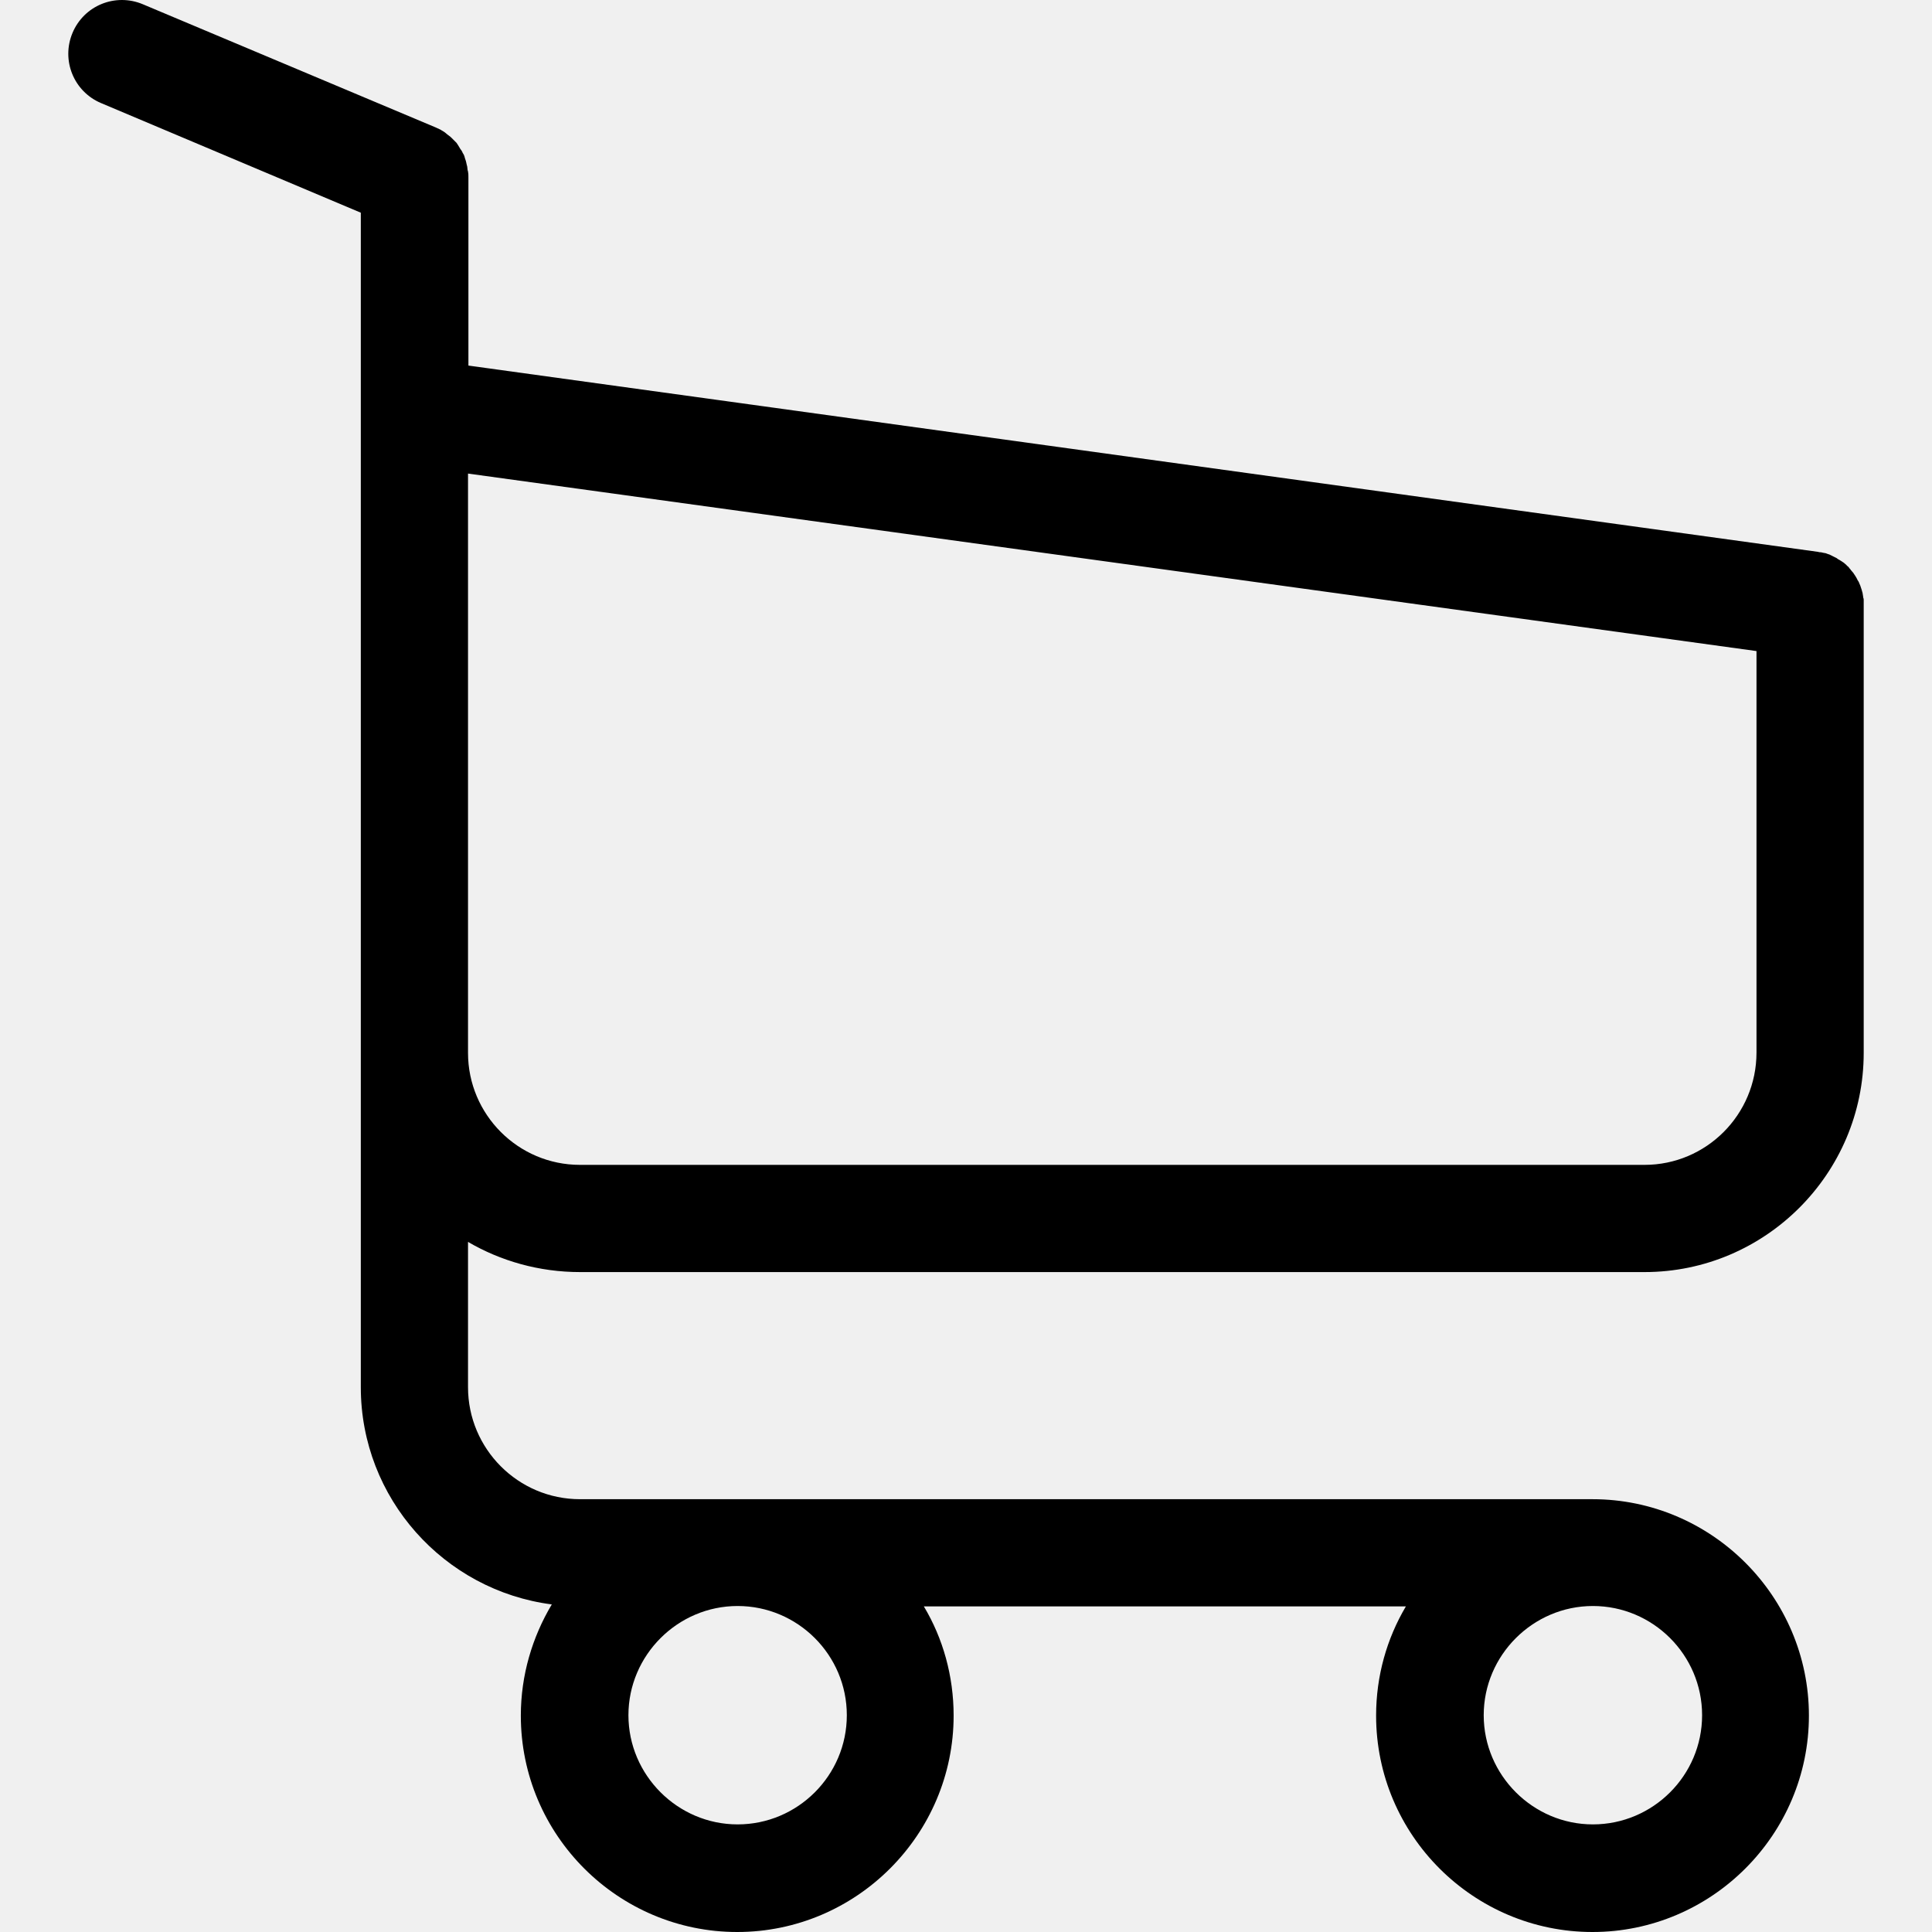
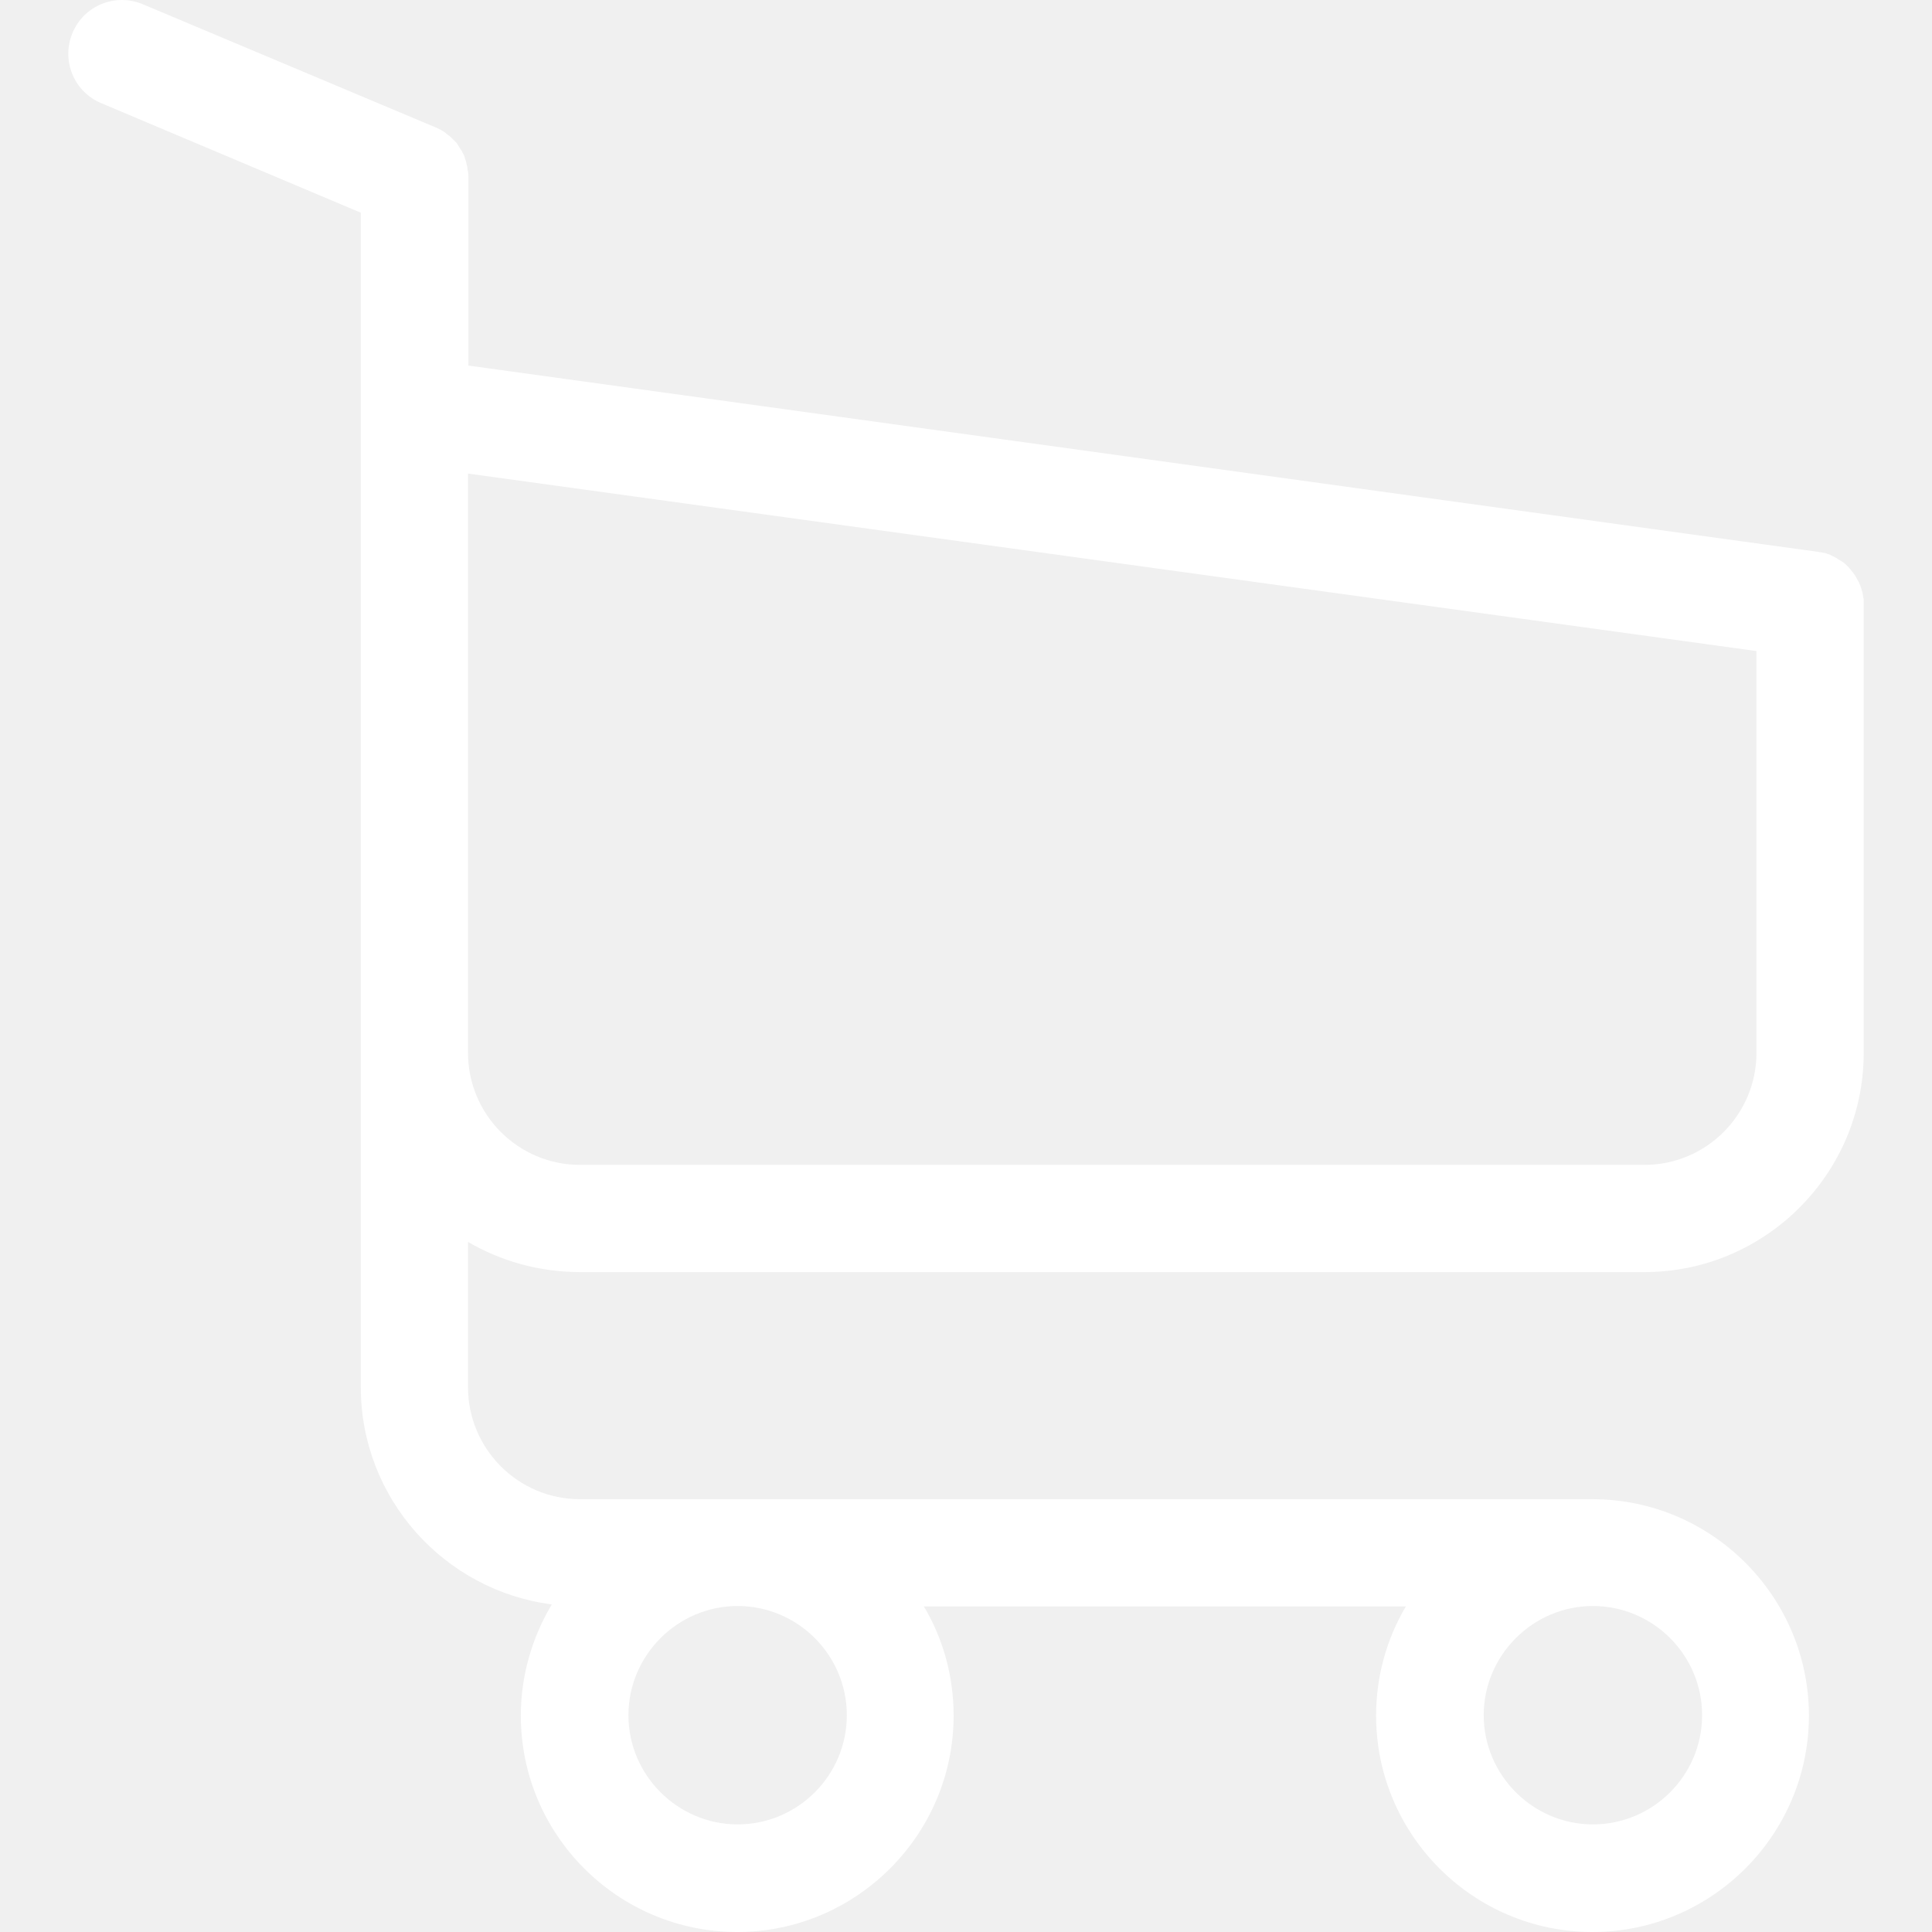
<svg xmlns="http://www.w3.org/2000/svg" version="1.1" id="Capa_1" x="0px" y="0px" viewBox="0 0 486.569 486.569" style="enable-background:new 0 0 486.569 486.569;" xml:space="preserve">
  <g>
-     <path d="M146.069,320.369h268.1c30.4,0,55.2-24.8,55.2-55.2v-112.8c0-0.1,0-0.3,0-0.4c0-0.3,0-0.5,0-0.8c0-0.2,0-0.4-0.1-0.6   c0-0.2-0.1-0.5-0.1-0.7s-0.1-0.4-0.1-0.6c-0.1-0.2-0.1-0.4-0.2-0.7c-0.1-0.2-0.1-0.4-0.2-0.6c-0.1-0.2-0.1-0.4-0.2-0.6   c-0.1-0.2-0.2-0.4-0.3-0.7c-0.1-0.2-0.2-0.4-0.3-0.5c-0.1-0.2-0.2-0.4-0.3-0.6c-0.1-0.2-0.2-0.3-0.3-0.5c-0.1-0.2-0.3-0.4-0.4-0.6   c-0.1-0.2-0.2-0.3-0.4-0.5c-0.1-0.2-0.3-0.3-0.4-0.5s-0.3-0.3-0.4-0.5s-0.3-0.3-0.4-0.4c-0.2-0.2-0.3-0.3-0.5-0.5   c-0.2-0.1-0.3-0.3-0.5-0.4c-0.2-0.1-0.4-0.3-0.6-0.4c-0.2-0.1-0.3-0.2-0.5-0.3s-0.4-0.2-0.6-0.4c-0.2-0.1-0.4-0.2-0.6-0.3   s-0.4-0.2-0.6-0.3s-0.4-0.2-0.6-0.3s-0.4-0.1-0.6-0.2c-0.2-0.1-0.5-0.2-0.7-0.2s-0.4-0.1-0.5-0.1c-0.3-0.1-0.5-0.1-0.8-0.1   c-0.1,0-0.2-0.1-0.4-0.1l-339.8-46.9v-47.4c0-0.5,0-1-0.1-1.4c0-0.1,0-0.2-0.1-0.4c0-0.3-0.1-0.6-0.1-0.9c-0.1-0.3-0.1-0.5-0.2-0.8   c0-0.2-0.1-0.3-0.1-0.5c-0.1-0.3-0.2-0.6-0.3-0.9c0-0.1-0.1-0.3-0.1-0.4c-0.1-0.3-0.2-0.5-0.4-0.8c-0.1-0.1-0.1-0.3-0.2-0.4   c-0.1-0.2-0.2-0.4-0.4-0.6c-0.1-0.2-0.2-0.3-0.3-0.5s-0.2-0.3-0.3-0.5s-0.3-0.4-0.4-0.6c-0.1-0.1-0.2-0.2-0.3-0.3   c-0.2-0.2-0.4-0.4-0.6-0.6c-0.1-0.1-0.2-0.2-0.3-0.3c-0.2-0.2-0.4-0.4-0.7-0.6c-0.1-0.1-0.3-0.2-0.4-0.3c-0.2-0.2-0.4-0.3-0.6-0.5   c-0.3-0.2-0.6-0.4-0.8-0.5c-0.1-0.1-0.2-0.1-0.3-0.2c-0.4-0.2-0.9-0.4-1.3-0.6l-73.7-31c-6.9-2.9-14.8,0.3-17.7,7.2   s0.3,14.8,7.2,17.7l65.4,27.6v61.2v9.7v74.4v66.5v84c0,28,21,51.2,48.1,54.7c-4.9,8.2-7.8,17.8-7.8,28c0,30.1,24.5,54.5,54.5,54.5   s54.5-24.5,54.5-54.5c0-10-2.7-19.5-7.5-27.5h121.4c-4.8,8.1-7.5,17.5-7.5,27.5c0,30.1,24.5,54.5,54.5,54.5s54.5-24.5,54.5-54.5   s-24.5-54.5-54.5-54.5h-255c-15.6,0-28.2-12.7-28.2-28.2v-36.6C126.069,317.569,135.769,320.369,146.069,320.369z M213.269,431.969   c0,15.2-12.4,27.5-27.5,27.5s-27.5-12.4-27.5-27.5s12.4-27.5,27.5-27.5S213.269,416.769,213.269,431.969z M428.669,431.969   c0,15.2-12.4,27.5-27.5,27.5s-27.5-12.4-27.5-27.5s12.4-27.5,27.5-27.5S428.669,416.769,428.669,431.969z M414.169,293.369h-268.1   c-15.6,0-28.2-12.7-28.2-28.2v-66.5v-74.4v-5l324.5,44.7v101.1C442.369,280.769,429.669,293.369,414.169,293.369z" />
+     <path d="M146.069,320.369h268.1c30.4,0,55.2-24.8,55.2-55.2v-112.8c0-0.1,0-0.3,0-0.4c0-0.3,0-0.5,0-0.8c0-0.2,0-0.4-0.1-0.6   c0-0.2-0.1-0.5-0.1-0.7s-0.1-0.4-0.1-0.6c-0.1-0.2-0.1-0.4-0.2-0.7c-0.1-0.2-0.1-0.4-0.2-0.6c-0.1-0.2-0.1-0.4-0.2-0.6   c-0.1-0.2-0.2-0.4-0.3-0.7c-0.1-0.2-0.2-0.4-0.3-0.5c-0.1-0.2-0.2-0.4-0.3-0.6c-0.1-0.2-0.2-0.3-0.3-0.5c-0.1-0.2-0.3-0.4-0.4-0.6   c-0.1-0.2-0.2-0.3-0.4-0.5c-0.1-0.2-0.3-0.3-0.4-0.5s-0.3-0.3-0.4-0.5s-0.3-0.3-0.4-0.4c-0.2-0.2-0.3-0.3-0.5-0.5   c-0.2-0.1-0.3-0.3-0.5-0.4c-0.2-0.1-0.4-0.3-0.6-0.4c-0.2-0.1-0.3-0.2-0.5-0.3s-0.4-0.2-0.6-0.4c-0.2-0.1-0.4-0.2-0.6-0.3   s-0.4-0.2-0.6-0.3s-0.4-0.2-0.6-0.3s-0.4-0.1-0.6-0.2c-0.2-0.1-0.5-0.2-0.7-0.2s-0.4-0.1-0.5-0.1c-0.3-0.1-0.5-0.1-0.8-0.1   c-0.1,0-0.2-0.1-0.4-0.1l-339.8-46.9v-47.4c0-0.5,0-1-0.1-1.4c0-0.1,0-0.2-0.1-0.4c0-0.3-0.1-0.6-0.1-0.9c-0.1-0.3-0.1-0.5-0.2-0.8   c0-0.2-0.1-0.3-0.1-0.5c-0.1-0.3-0.2-0.6-0.3-0.9c0-0.1-0.1-0.3-0.1-0.4c-0.1-0.3-0.2-0.5-0.4-0.8c-0.1-0.1-0.1-0.3-0.2-0.4   c-0.1-0.2-0.2-0.4-0.4-0.6c-0.1-0.2-0.2-0.3-0.3-0.5s-0.2-0.3-0.3-0.5s-0.3-0.4-0.4-0.6c-0.1-0.1-0.2-0.2-0.3-0.3   c-0.2-0.2-0.4-0.4-0.6-0.6c-0.1-0.1-0.2-0.2-0.3-0.3c-0.2-0.2-0.4-0.4-0.7-0.6c-0.1-0.1-0.3-0.2-0.4-0.3c-0.2-0.2-0.4-0.3-0.6-0.5   c-0.3-0.2-0.6-0.4-0.8-0.5c-0.1-0.1-0.2-0.1-0.3-0.2c-0.4-0.2-0.9-0.4-1.3-0.6l-73.7-31c-6.9-2.9-14.8,0.3-17.7,7.2   s0.3,14.8,7.2,17.7l65.4,27.6v61.2v9.7v74.4v66.5v84c0,28,21,51.2,48.1,54.7c-4.9,8.2-7.8,17.8-7.8,28c0,30.1,24.5,54.5,54.5,54.5   s54.5-24.5,54.5-54.5c0-10-2.7-19.5-7.5-27.5h121.4c-4.8,8.1-7.5,17.5-7.5,27.5c0,30.1,24.5,54.5,54.5,54.5s54.5-24.5,54.5-54.5   s-24.5-54.5-54.5-54.5h-255c-15.6,0-28.2-12.7-28.2-28.2v-36.6C126.069,317.569,135.769,320.369,146.069,320.369z M213.269,431.969   c0,15.2-12.4,27.5-27.5,27.5s-27.5-12.4-27.5-27.5s12.4-27.5,27.5-27.5S213.269,416.769,213.269,431.969z M428.669,431.969   c0,15.2-12.4,27.5-27.5,27.5s-27.5-12.4-27.5-27.5s12.4-27.5,27.5-27.5S428.669,416.769,428.669,431.969z M414.169,293.369h-268.1   c-15.6,0-28.2-12.7-28.2-28.2v-66.5v-74.4v-5l324.5,44.7v101.1C442.369,280.769,429.669,293.369,414.169,293.369z" fill="white" />
  </g>
  <g>
</g>
  <g>
</g>
  <g>
</g>
  <g>
</g>
  <g>
</g>
  <g>
</g>
  <g>
</g>
  <g>
</g>
  <g>
</g>
  <g>
</g>
  <g>
</g>
  <g>
</g>
  <g>
</g>
  <g>
</g>
  <g>
</g>
</svg>
